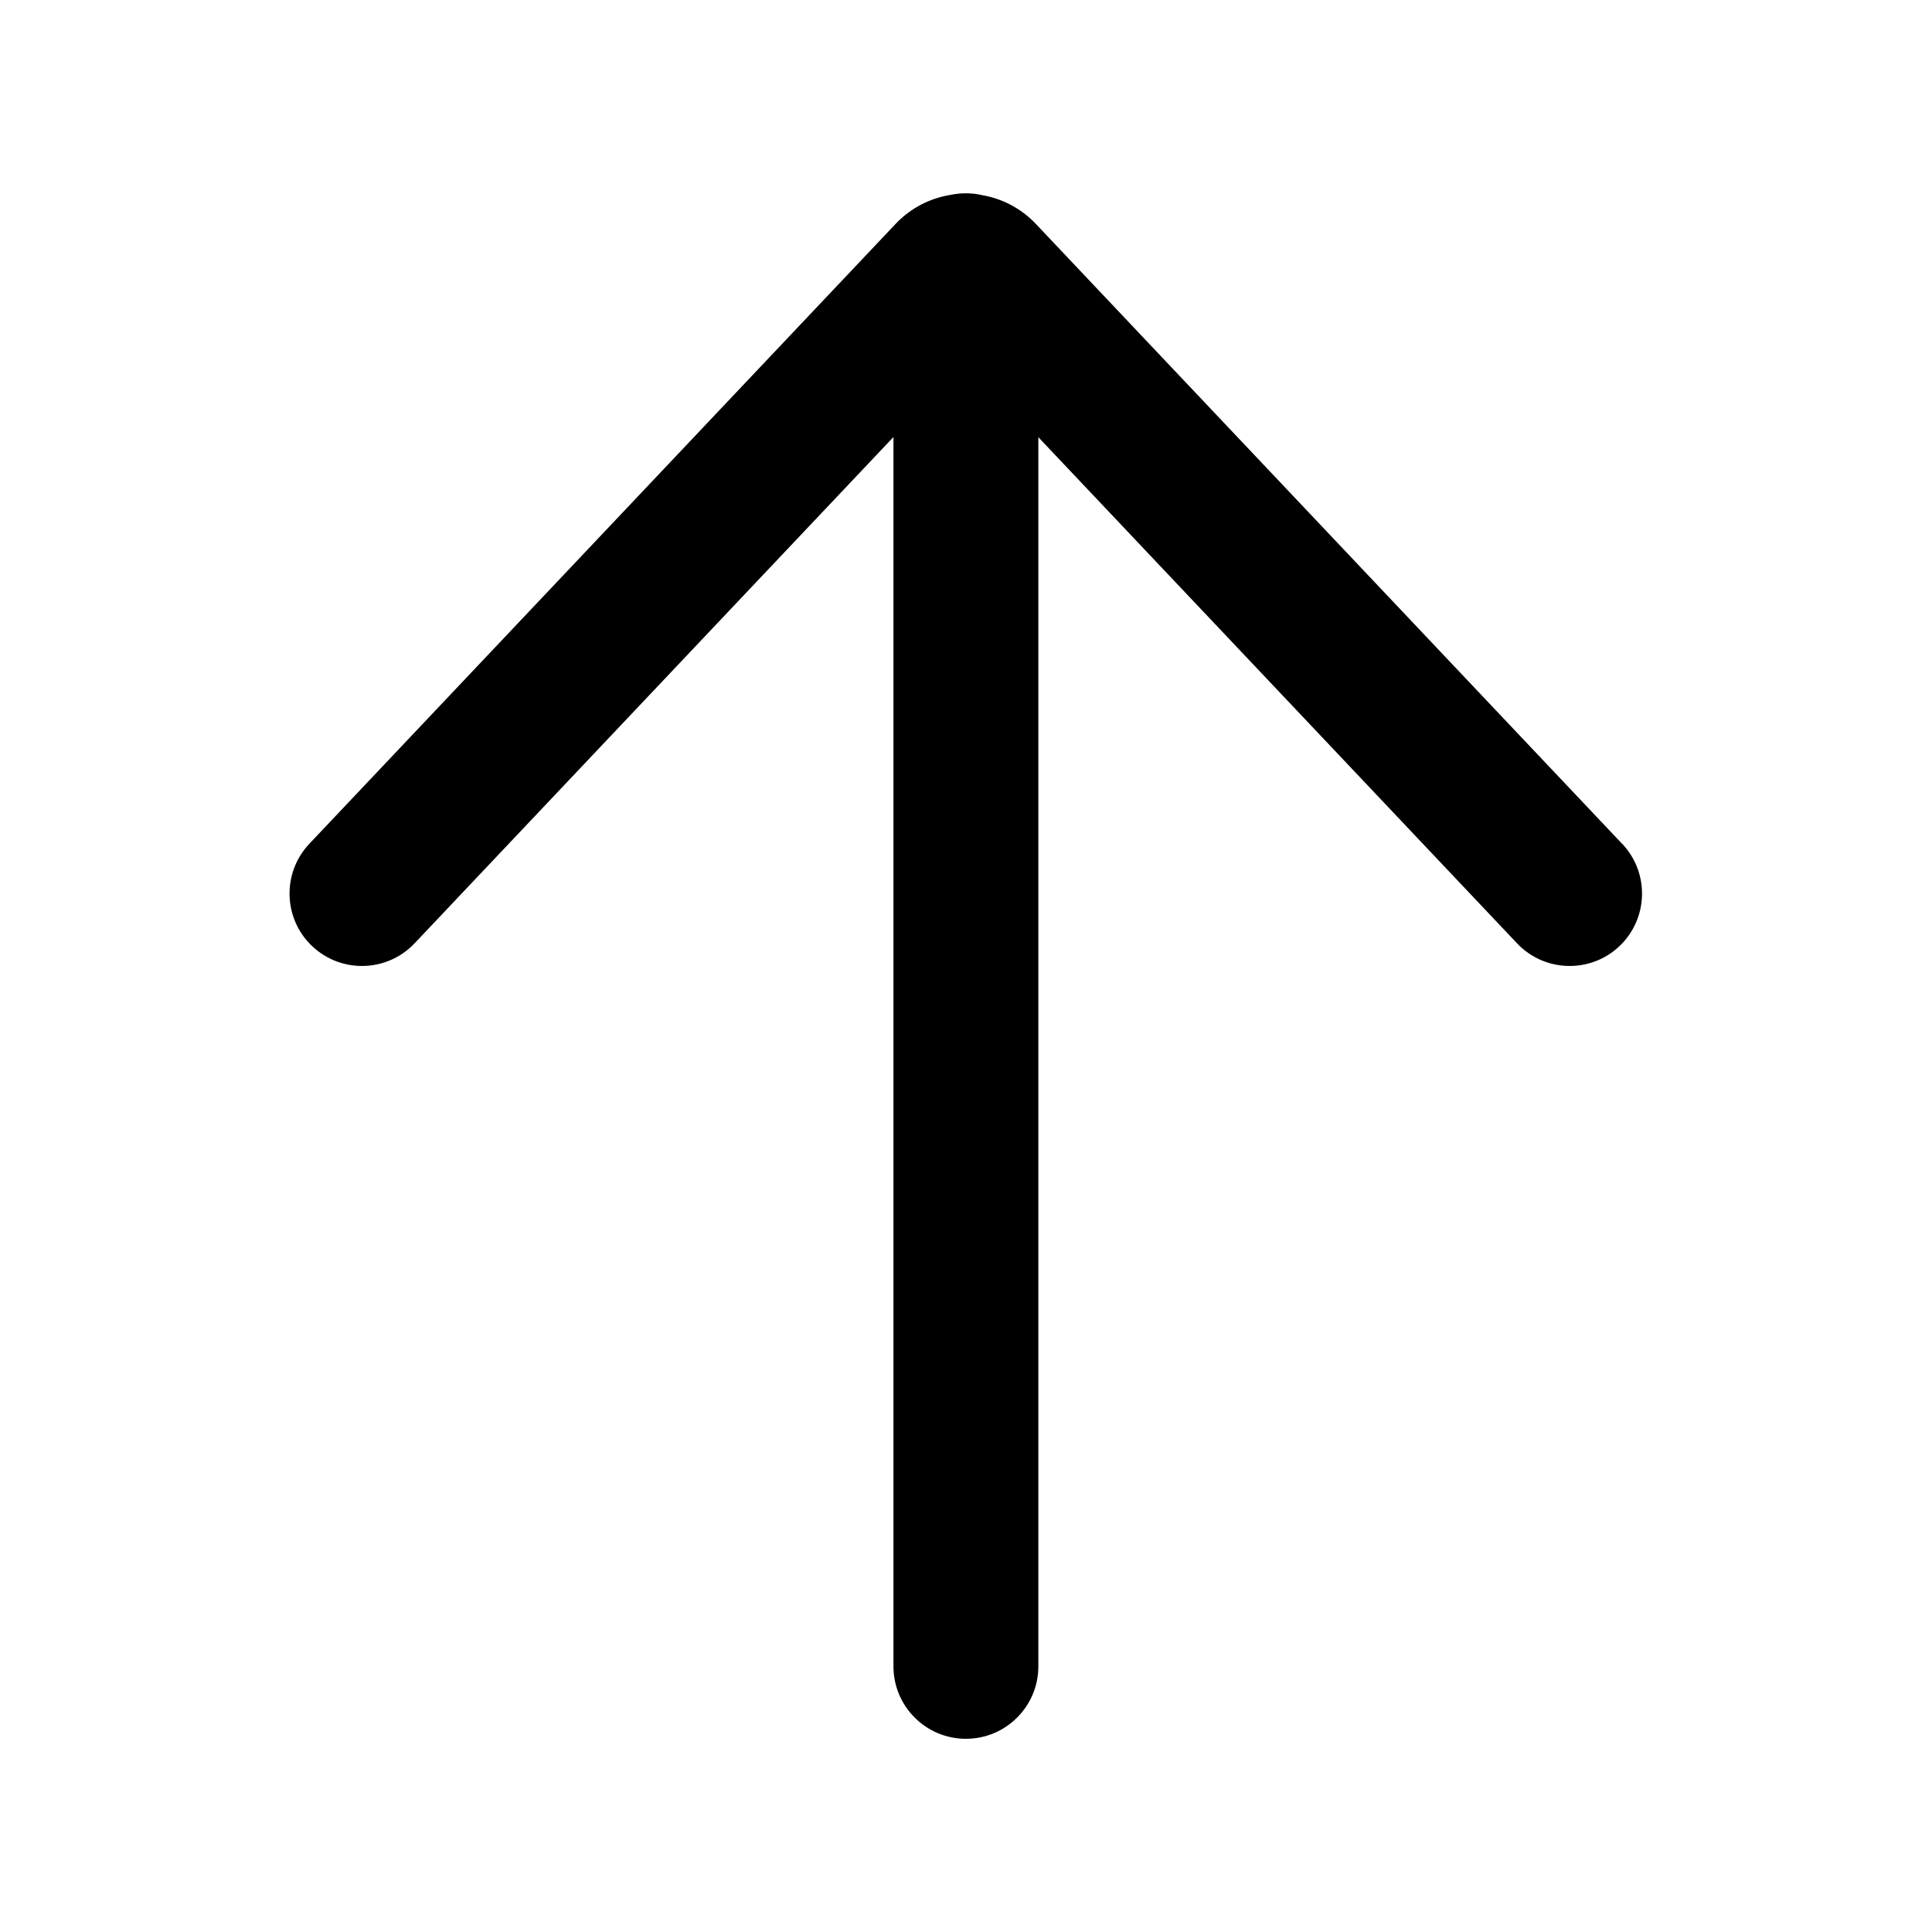
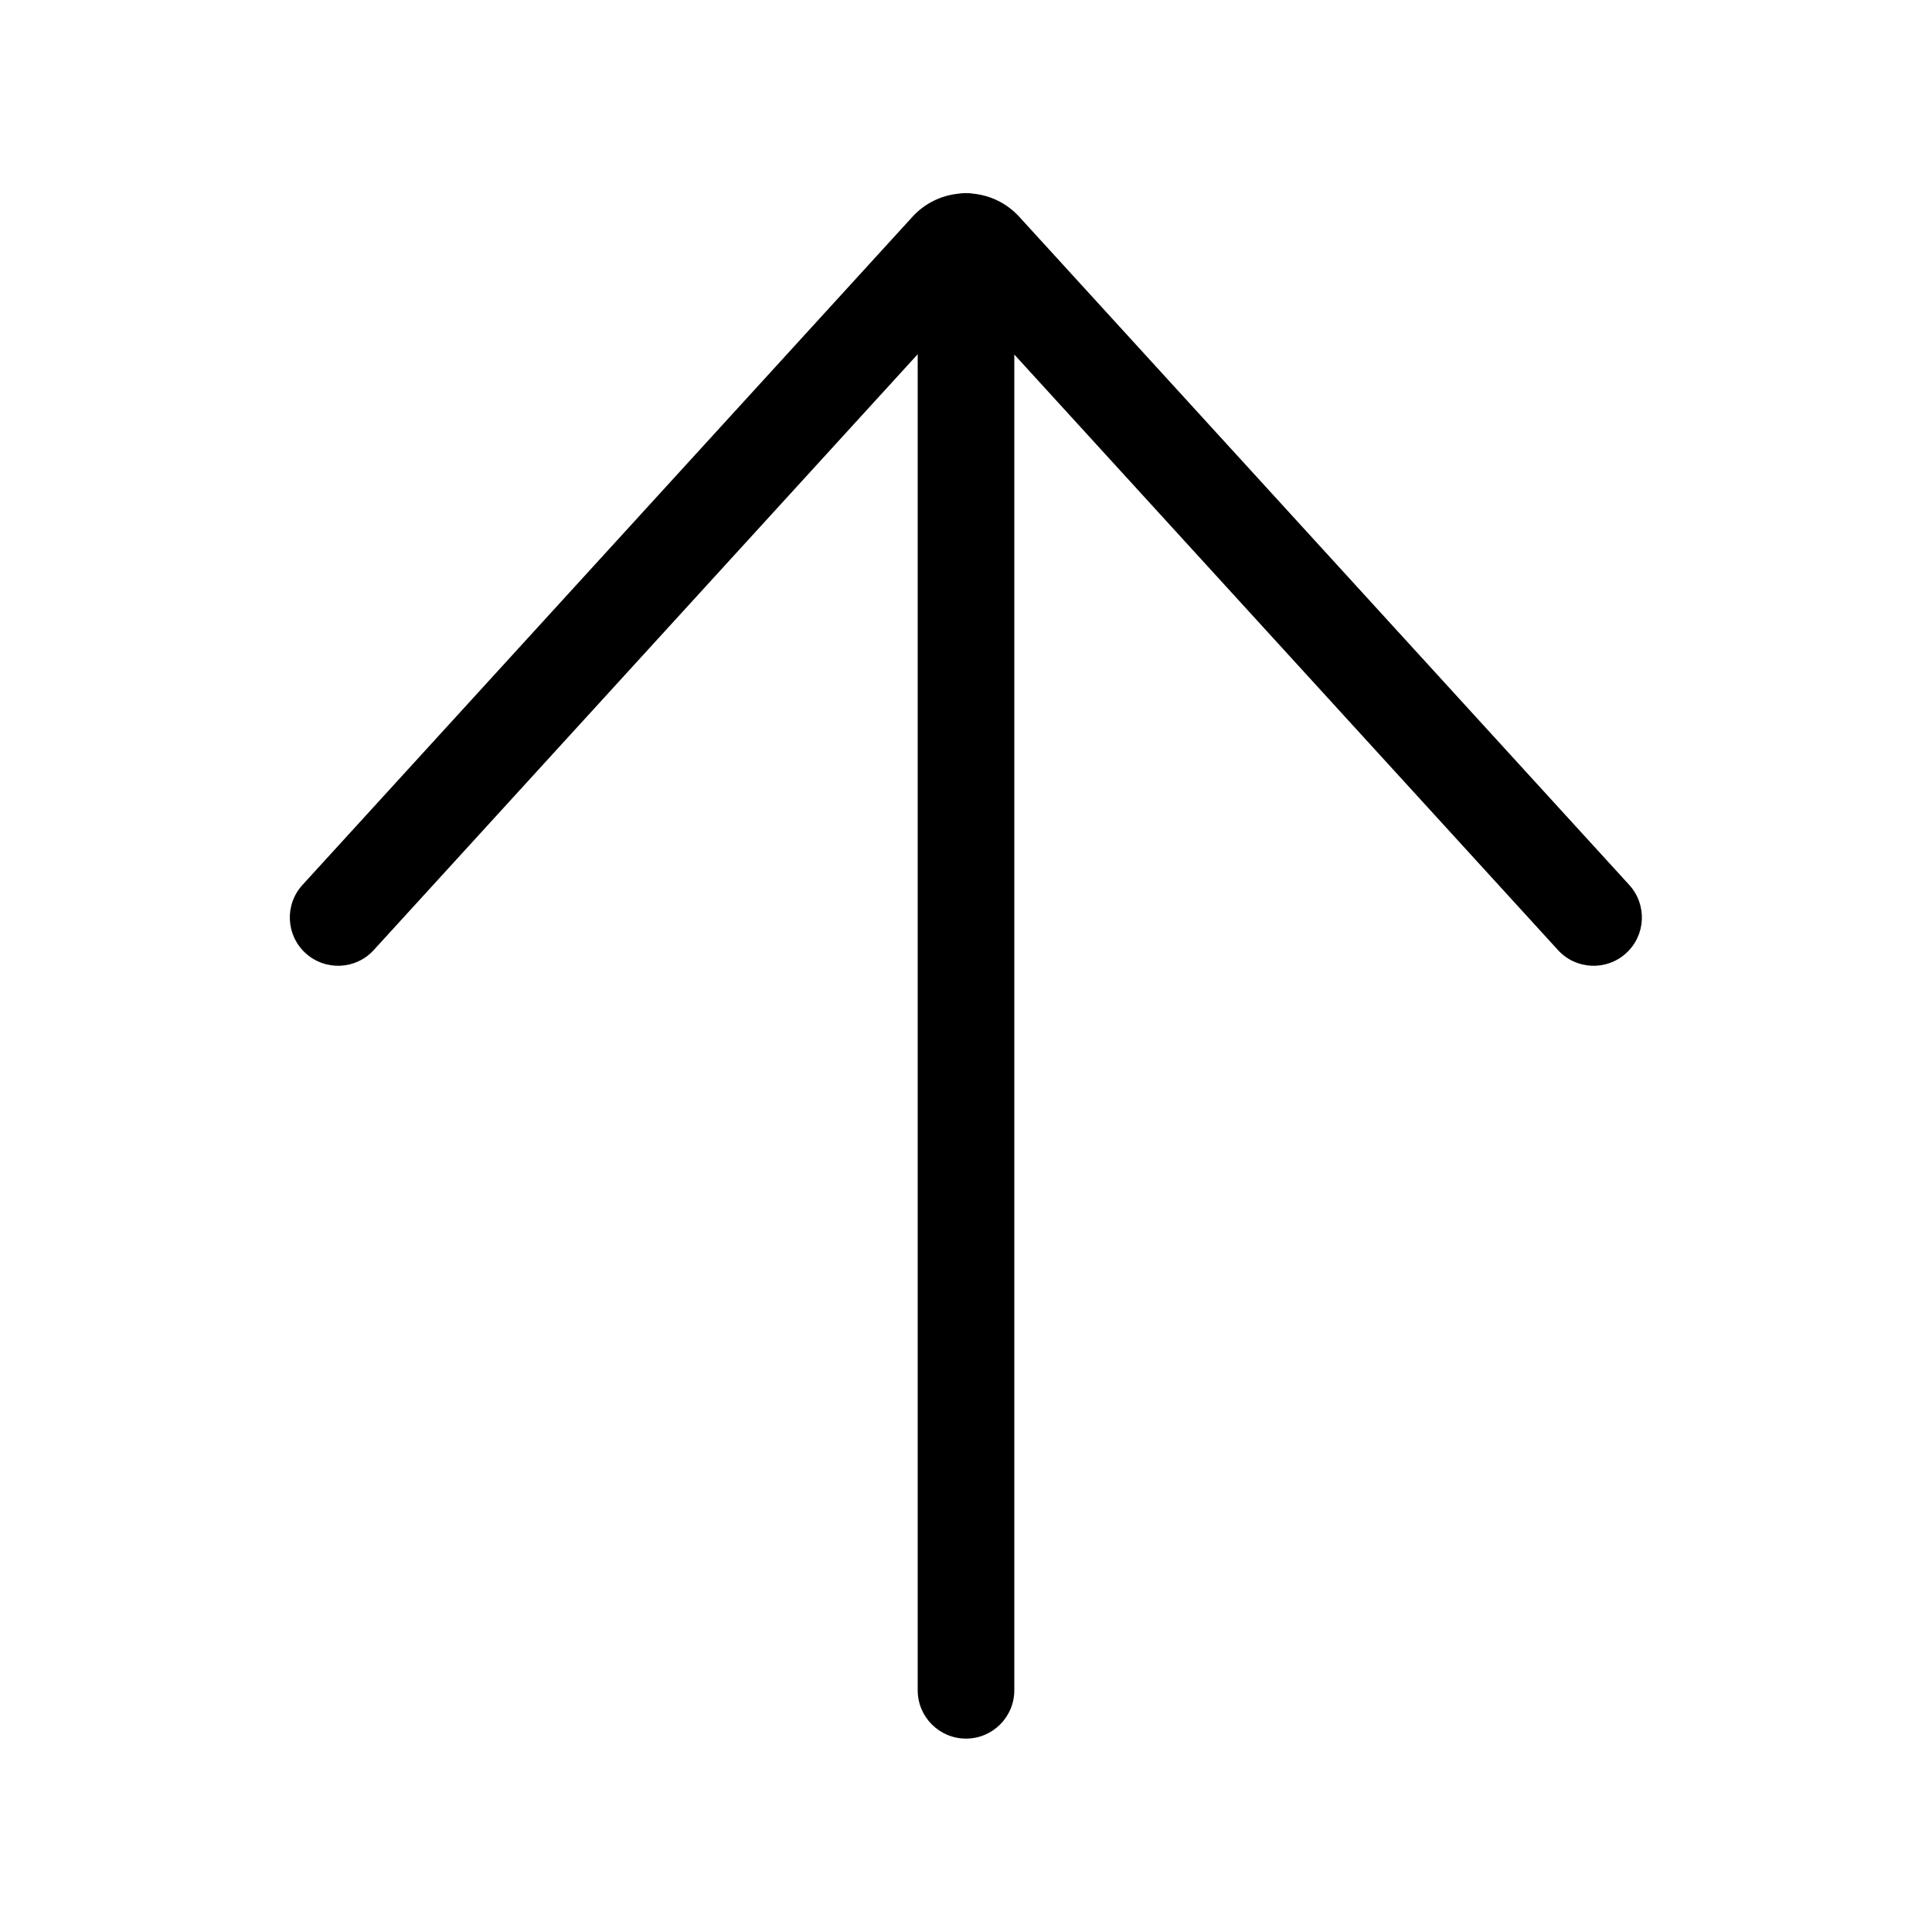
<svg xmlns="http://www.w3.org/2000/svg" version="1.1" width="20" height="20" viewBox="0 0 20 20">
-   <path d="M16.793 8.735c0.285 0.301 0.271 0.776-0.029 1.060s-0.776 0.271-1.060-0.030l-4.955-5.239v12.724c0 0.414-0.336 0.75-0.75 0.75s-0.75-0.336-0.75-0.75v-12.726l-4.957 5.241c-0.285 0.301-0.759 0.314-1.060 0.030s-0.314-0.759-0.030-1.060l6.069-6.417c0.157-0.166 0.357-0.266 0.566-0.3 0.052-0.011 0.106-0.017 0.161-0.017 0.058 0 0.114 0.006 0.168 0.019 0.206 0.035 0.403 0.135 0.558 0.299l6.069 6.417z" />
+   <path d="M3.131 9.161c-0.186 0.204-0.172 0.52 0.032 0.706s0.52 0.172 0.706-0.032l5.631-6.168v13.831c0 0.276 0.224 0.5 0.5 0.5s0.5-0.224 0.5-0.5v-13.828l5.628 6.165c0.186 0.204 0.502 0.218 0.706 0.032s0.218-0.502 0.032-0.706l-6.314-6.916c-0.128-0.14-0.295-0.22-0.468-0.239-0.027-0.005-0.055-0.007-0.084-0.007-0.027 0-0.053 0.002-0.079 0.006-0.176 0.018-0.347 0.098-0.476 0.24l-6.314 6.916z" />
</svg>
